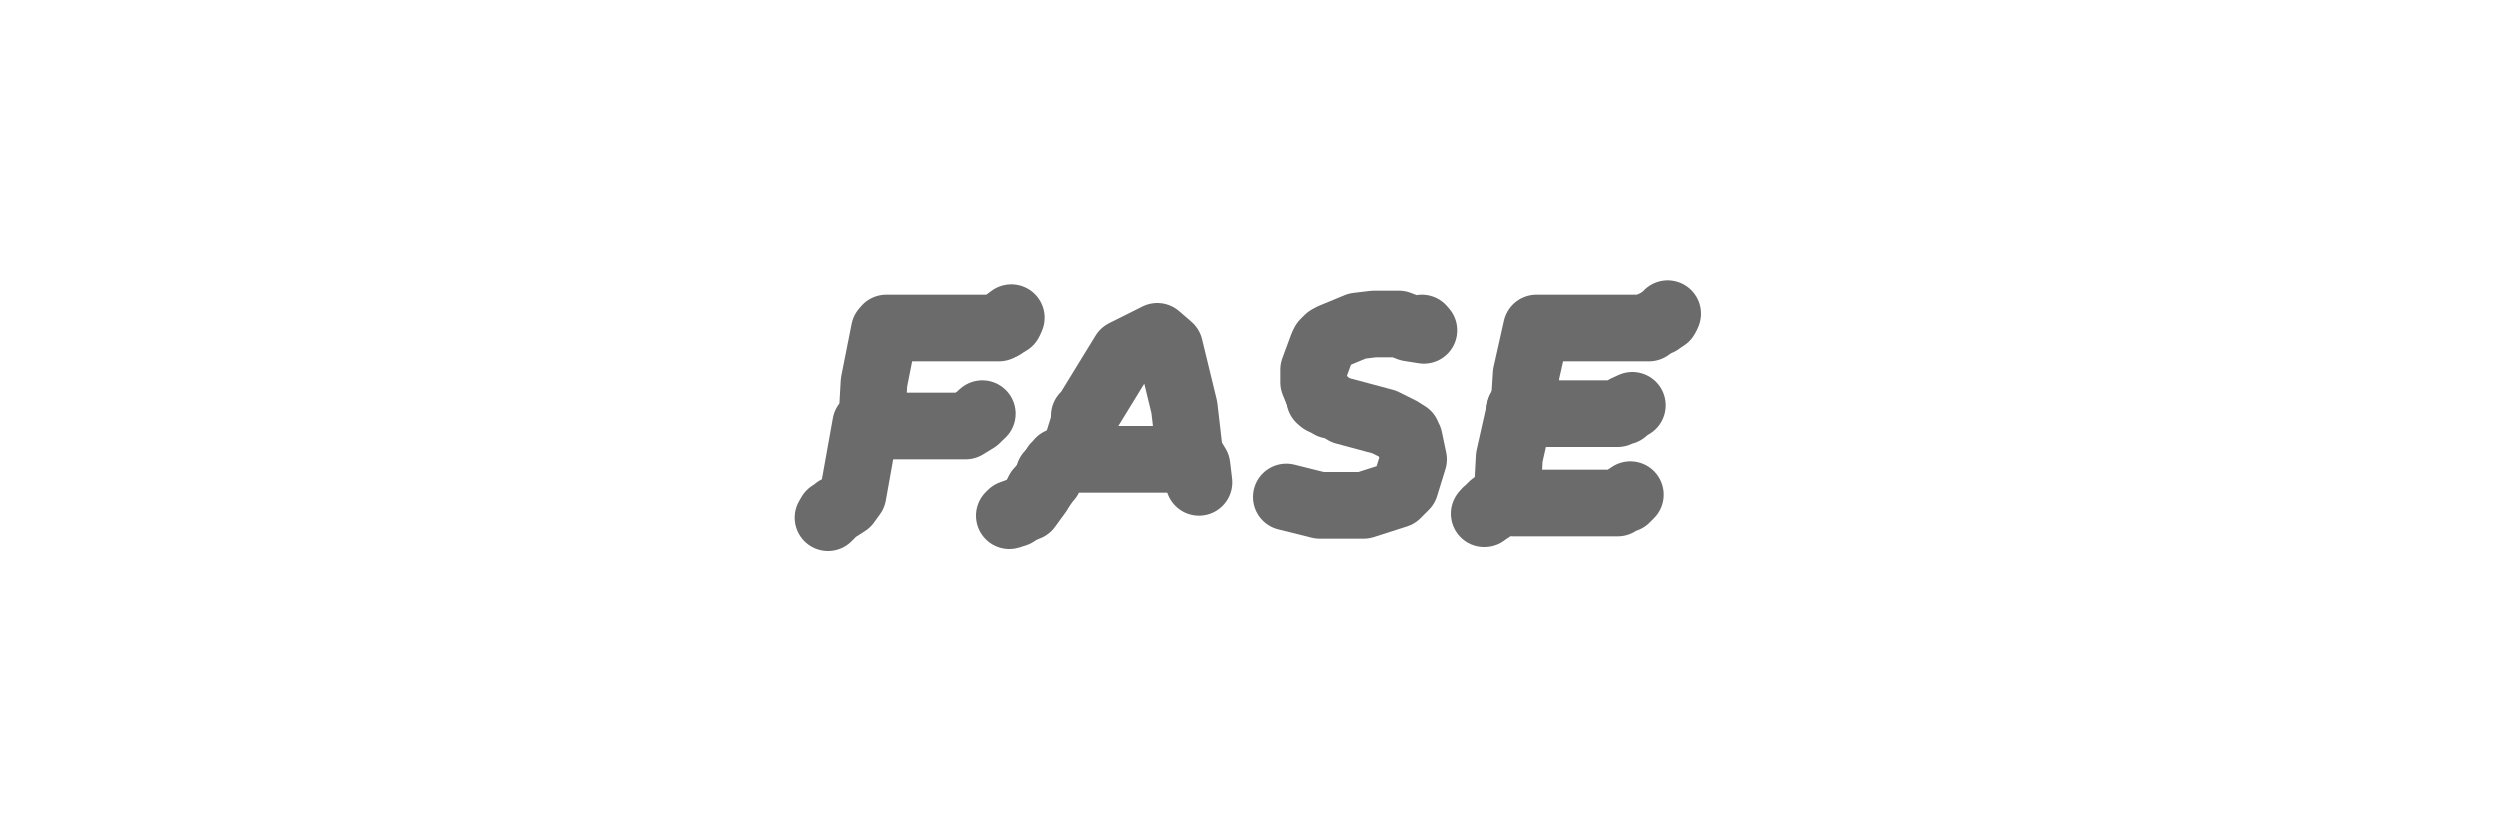
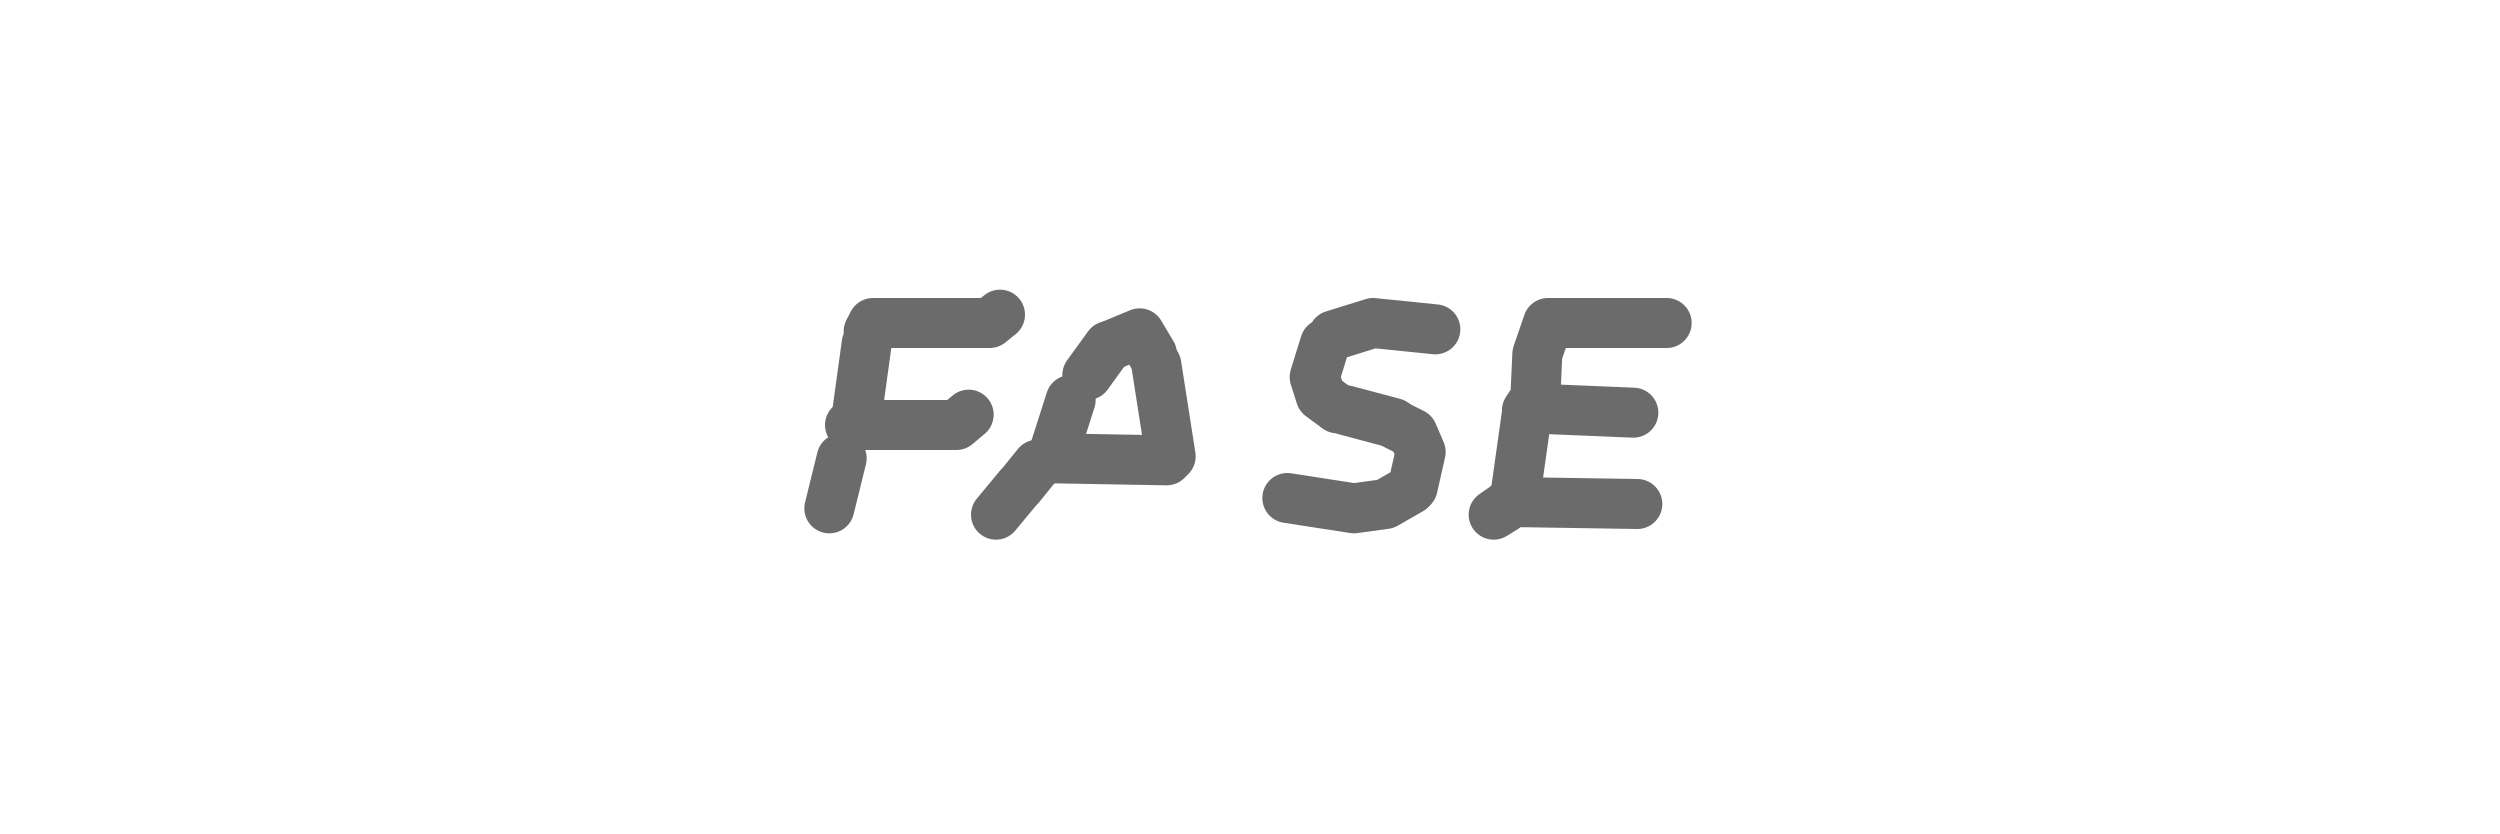
<svg xmlns="http://www.w3.org/2000/svg" width="75.00mm" height="25.00mm" viewBox="0 0 75.00 25.00">
-   <g fill="none" stroke="#6b6b6b" stroke-width="2" stroke-linecap="round" stroke-linejoin="round">
-     <polyline points="29.47,12.41 29.34,12.53 29.47,12.41" />
-     <polyline points="32.53,12.47 32.59,12.47 32.28,13.47 32.28,13.66 32.41,13.78 35.47,13.78 35.72,13.66 35.66,13.59 35.59,13.66 35.66,13.34 35.53,12.22 35.09,10.41 34.72,10.09 33.72,10.59 32.53,12.53" />
-     <polyline points="40.34,12.34 41.53,12.66 42.03,12.91" />
-     <polyline points="31.28,14.59 31.16,14.72" />
-     <polyline points="30.53,15.34 30.84,15.22 31.16,14.78" />
-     <polyline points="30.28,9.66 30.28,9.59 30.16,9.66 29.97,9.84 26.59,9.84 26.53,9.91 26.22,11.47 26.16,12.53 25.97,12.72 25.59,14.84 25.41,15.09 24.91,15.41 24.84,15.53 25.09,15.28" />
-     <polyline points="48.97,12.16 48.84,12.22" />
-     <polyline points="29.28,12.59 28.97,12.78 26.34,12.78 26.16,12.53" />
-     <polyline points="45.66,12.22 45.59,12.28 45.66,12.22" />
-     <polyline points="42.22,13.03 42.16,13.03 42.28,13.16 42.41,13.78 42.16,14.59 41.91,14.84 40.91,15.16 39.59,15.16 38.59,14.91" />
-     <polyline points="45.59,12.28 45.72,12.22 45.91,12.41 48.53,12.41 48.72,12.28 48.72,12.34" />
-     <polyline points="45.59,12.34 45.28,13.72 45.22,14.84 44.84,15.16" />
-     <polyline points="45.22,14.84 45.03,14.97" />
-     <polyline points="31.66,13.97 31.59,14.09 31.78,13.84 32.03,13.72" />
-     <polyline points="48.78,14.97 48.91,14.84 48.53,15.09 45.41,15.09 45.22,14.91 45.16,14.97" />
-     <polyline points="39.66,12.03 39.59,11.97" />
-     <polyline points="44.59,15.34 44.53,15.41 44.59,15.34" />
-     <polyline points="26.03,12.66 26.16,12.59 26.03,12.66" />
-     <polyline points="39.97,10.09 40.72,9.78 41.22,9.72 41.97,9.72 42.28,9.84 42.72,9.91 42.66,9.84" />
-     <polyline points="49.97,9.53 49.59,9.72" />
-     <polyline points="45.72,12.16 45.78,11.22 46.09,9.84 49.47,9.84 49.53,9.78" />
-     <polyline points="30.47,15.41 30.28,15.47 30.34,15.41" />
-     <polyline points="35.72,13.66 35.91,13.97 35.97,14.47" />
-     <polyline points="31.47,14.34 31.41,14.41 31.47,14.22" />
-     <polyline points="44.78,15.16 44.72,15.28" />
-     <polyline points="39.84,10.16 39.72,10.28" />
-     <polyline points="39.72,12.03 39.91,12.16" />
-     <polyline points="30.09,9.78 30.34,9.53" />
-     <polyline points="50.03,9.41 49.78,9.66" />
-     <polyline points="39.59,11.91 39.41,11.47 39.41,11.09 39.66,10.41" />
+   <g fill="none" stroke="#6b6b6b" stroke-width="1.5" stroke-linecap="round" stroke-linejoin="round">
+     <polyline points="45.81,12.31 46.06,11.94 46.12,10.62 46.44,9.69 50.00,9.69" />
+     <polyline points="34.56,10.62 34.19,10.00 33.44,10.31" />
+     <polyline points="41.81,12.69 40.38,12.31" />
+     <polyline points="45.81,12.38 45.44,15.00 44.81,15.44 45.12,15.25" />
+     <polyline points="32.62,11.25 33.25,10.38" />
+     <polyline points="35.00,13.81 31.62,13.75" />
+     <polyline points="25.50,12.75 25.69,12.56 26.00,10.31" />
+     <polyline points="31.12,13.94 30.62,14.56" />
+     <polyline points="29.88,15.44 30.56,14.62" />
+     <polyline points="30.00,9.44 29.69,9.69 26.19,9.69 26.06,9.94" />
+     <polyline points="25.25,13.75 24.88,15.25" />
+     <polyline points="43.06,9.88 41.19,9.69 40.00,10.06" />
+     <polyline points="41.88,12.75 42.38,13.00 42.62,13.56 42.38,14.62" />
+     <polyline points="29.06,12.44 28.69,12.75 25.88,12.75 25.69,12.56" />
+     <polyline points="38.62,14.94 40.62,15.25 41.56,15.12 42.31,14.69" />
+     <polyline points="31.56,13.75 32.12,12.00" />
+     <polyline points="45.31,15.06 49.12,15.12" />
+     <polyline points="45.88,12.25 49.00,12.38" />
+     <polyline points="34.69,10.94 35.12,13.69" />
+     <polyline points="40.12,12.25 39.62,11.88 39.44,11.31 39.75,10.31" />
  </g>
</svg>
